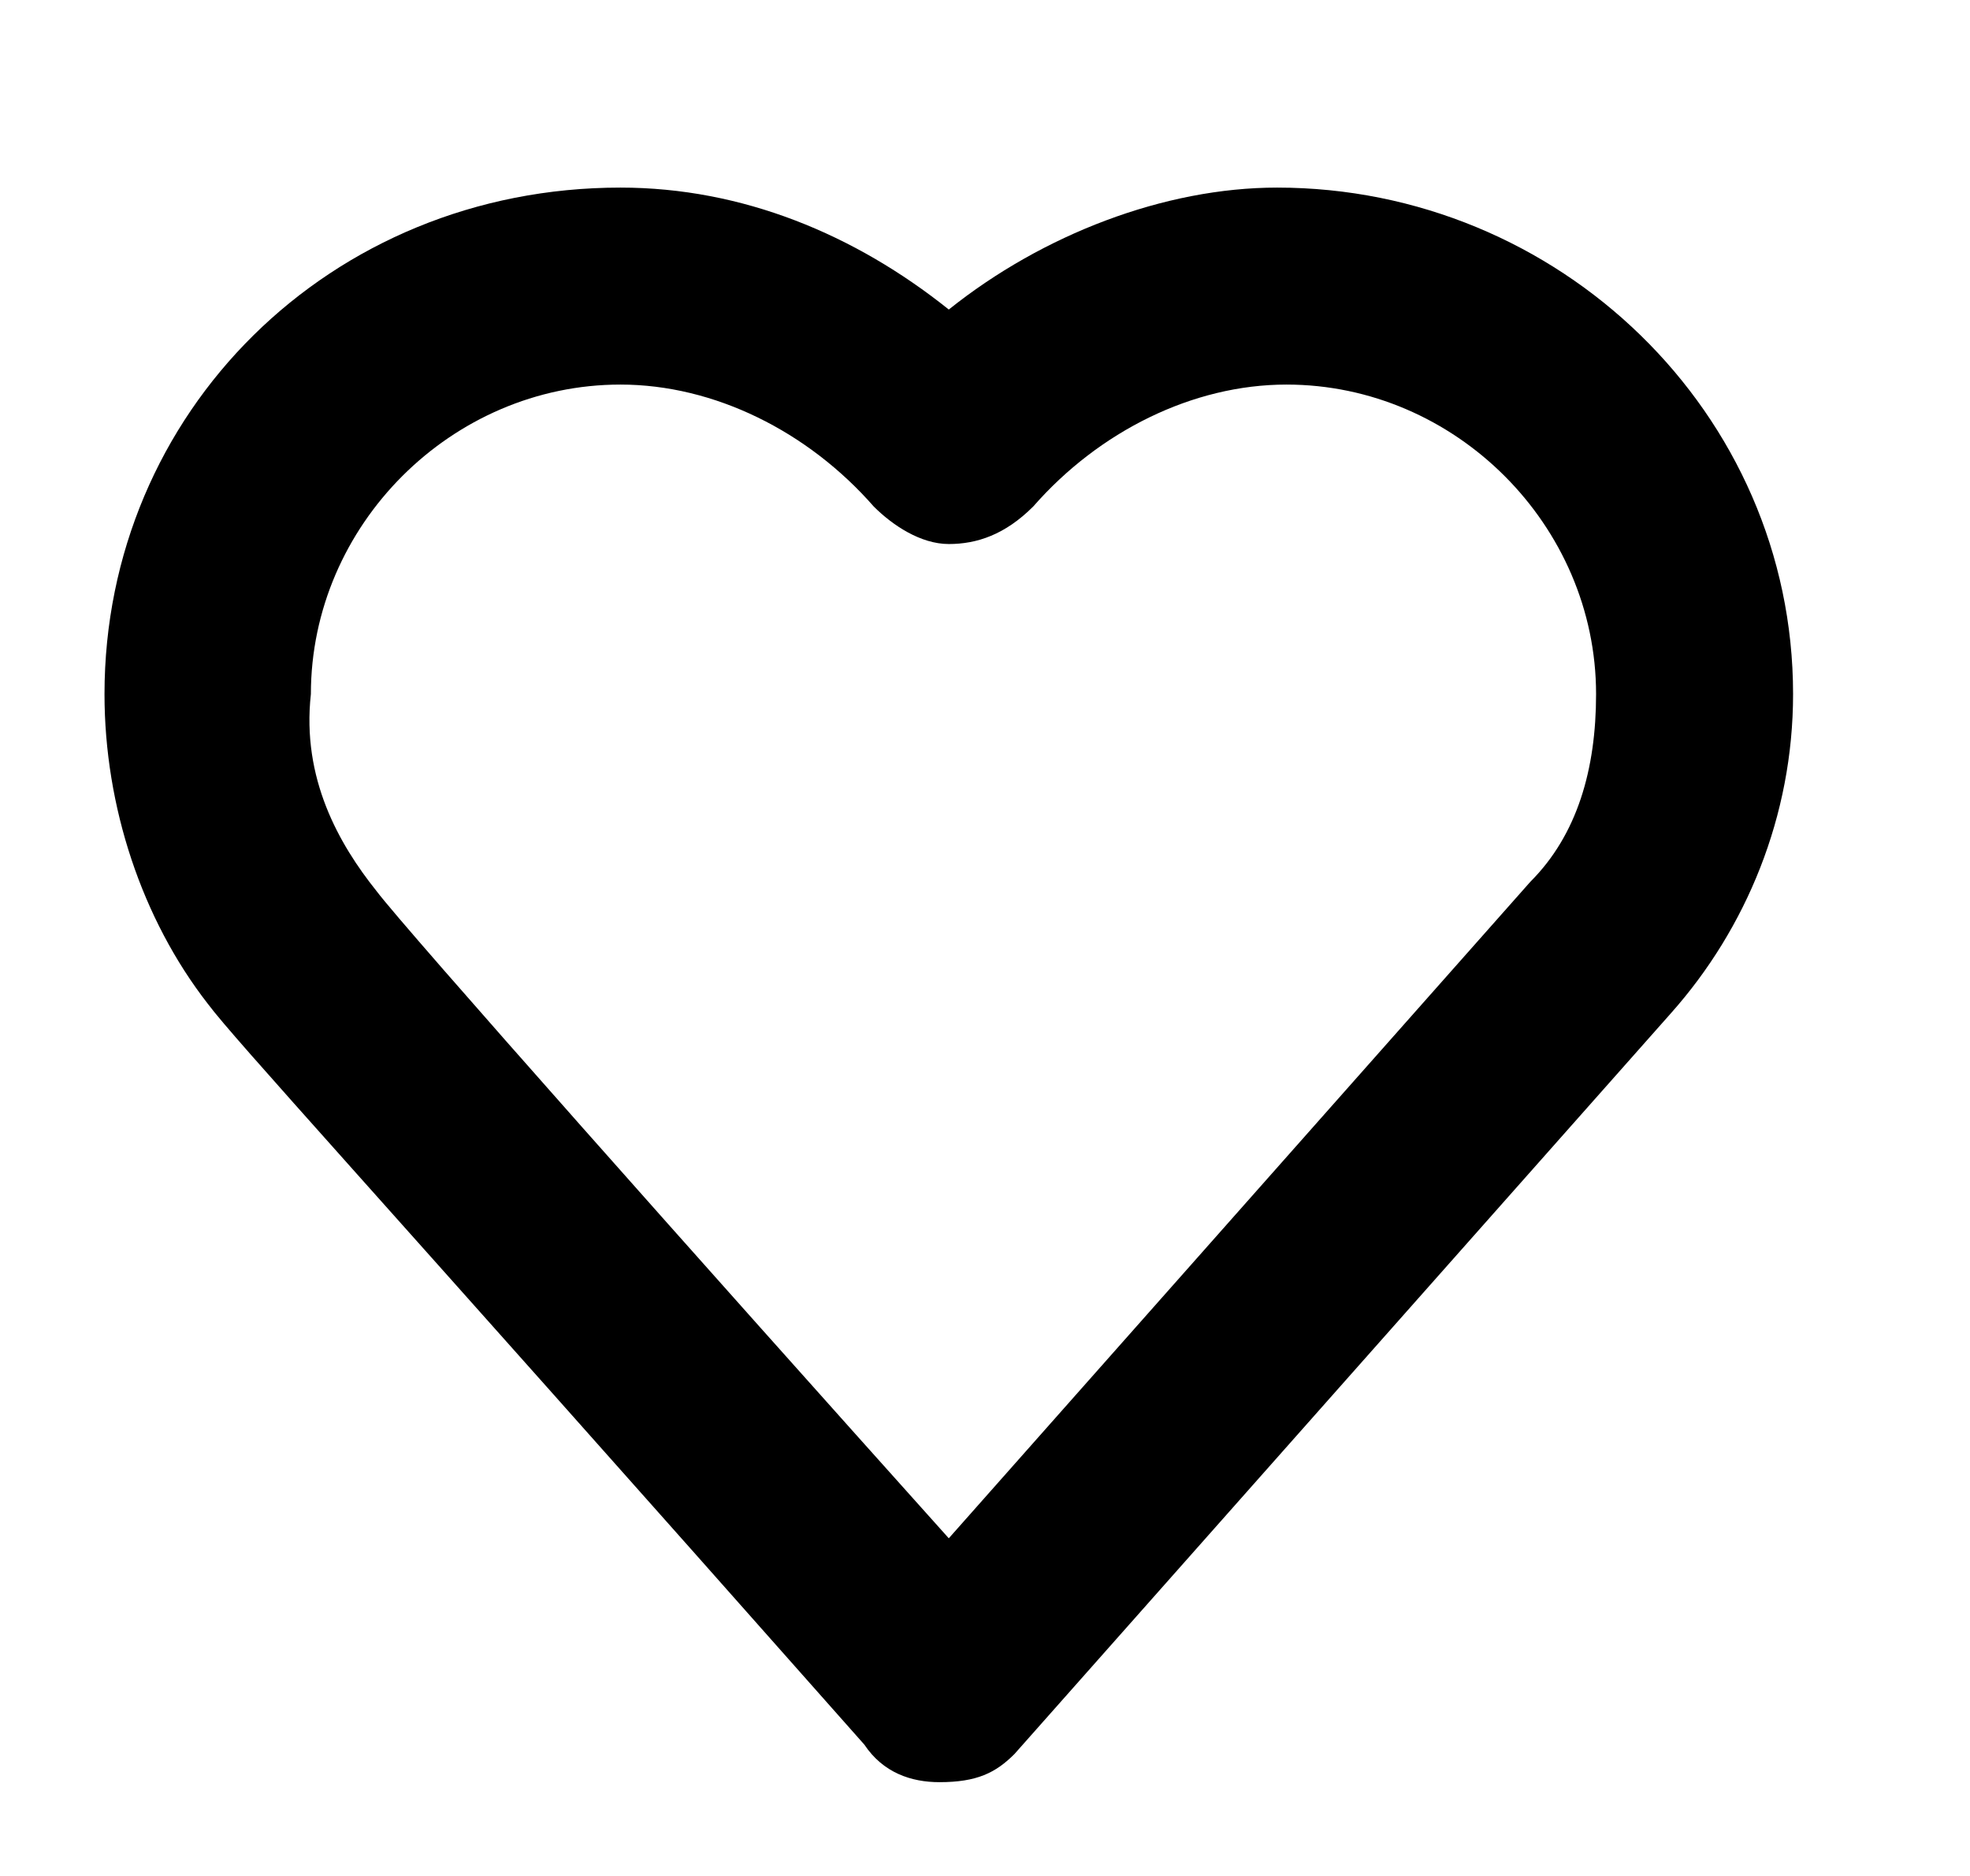
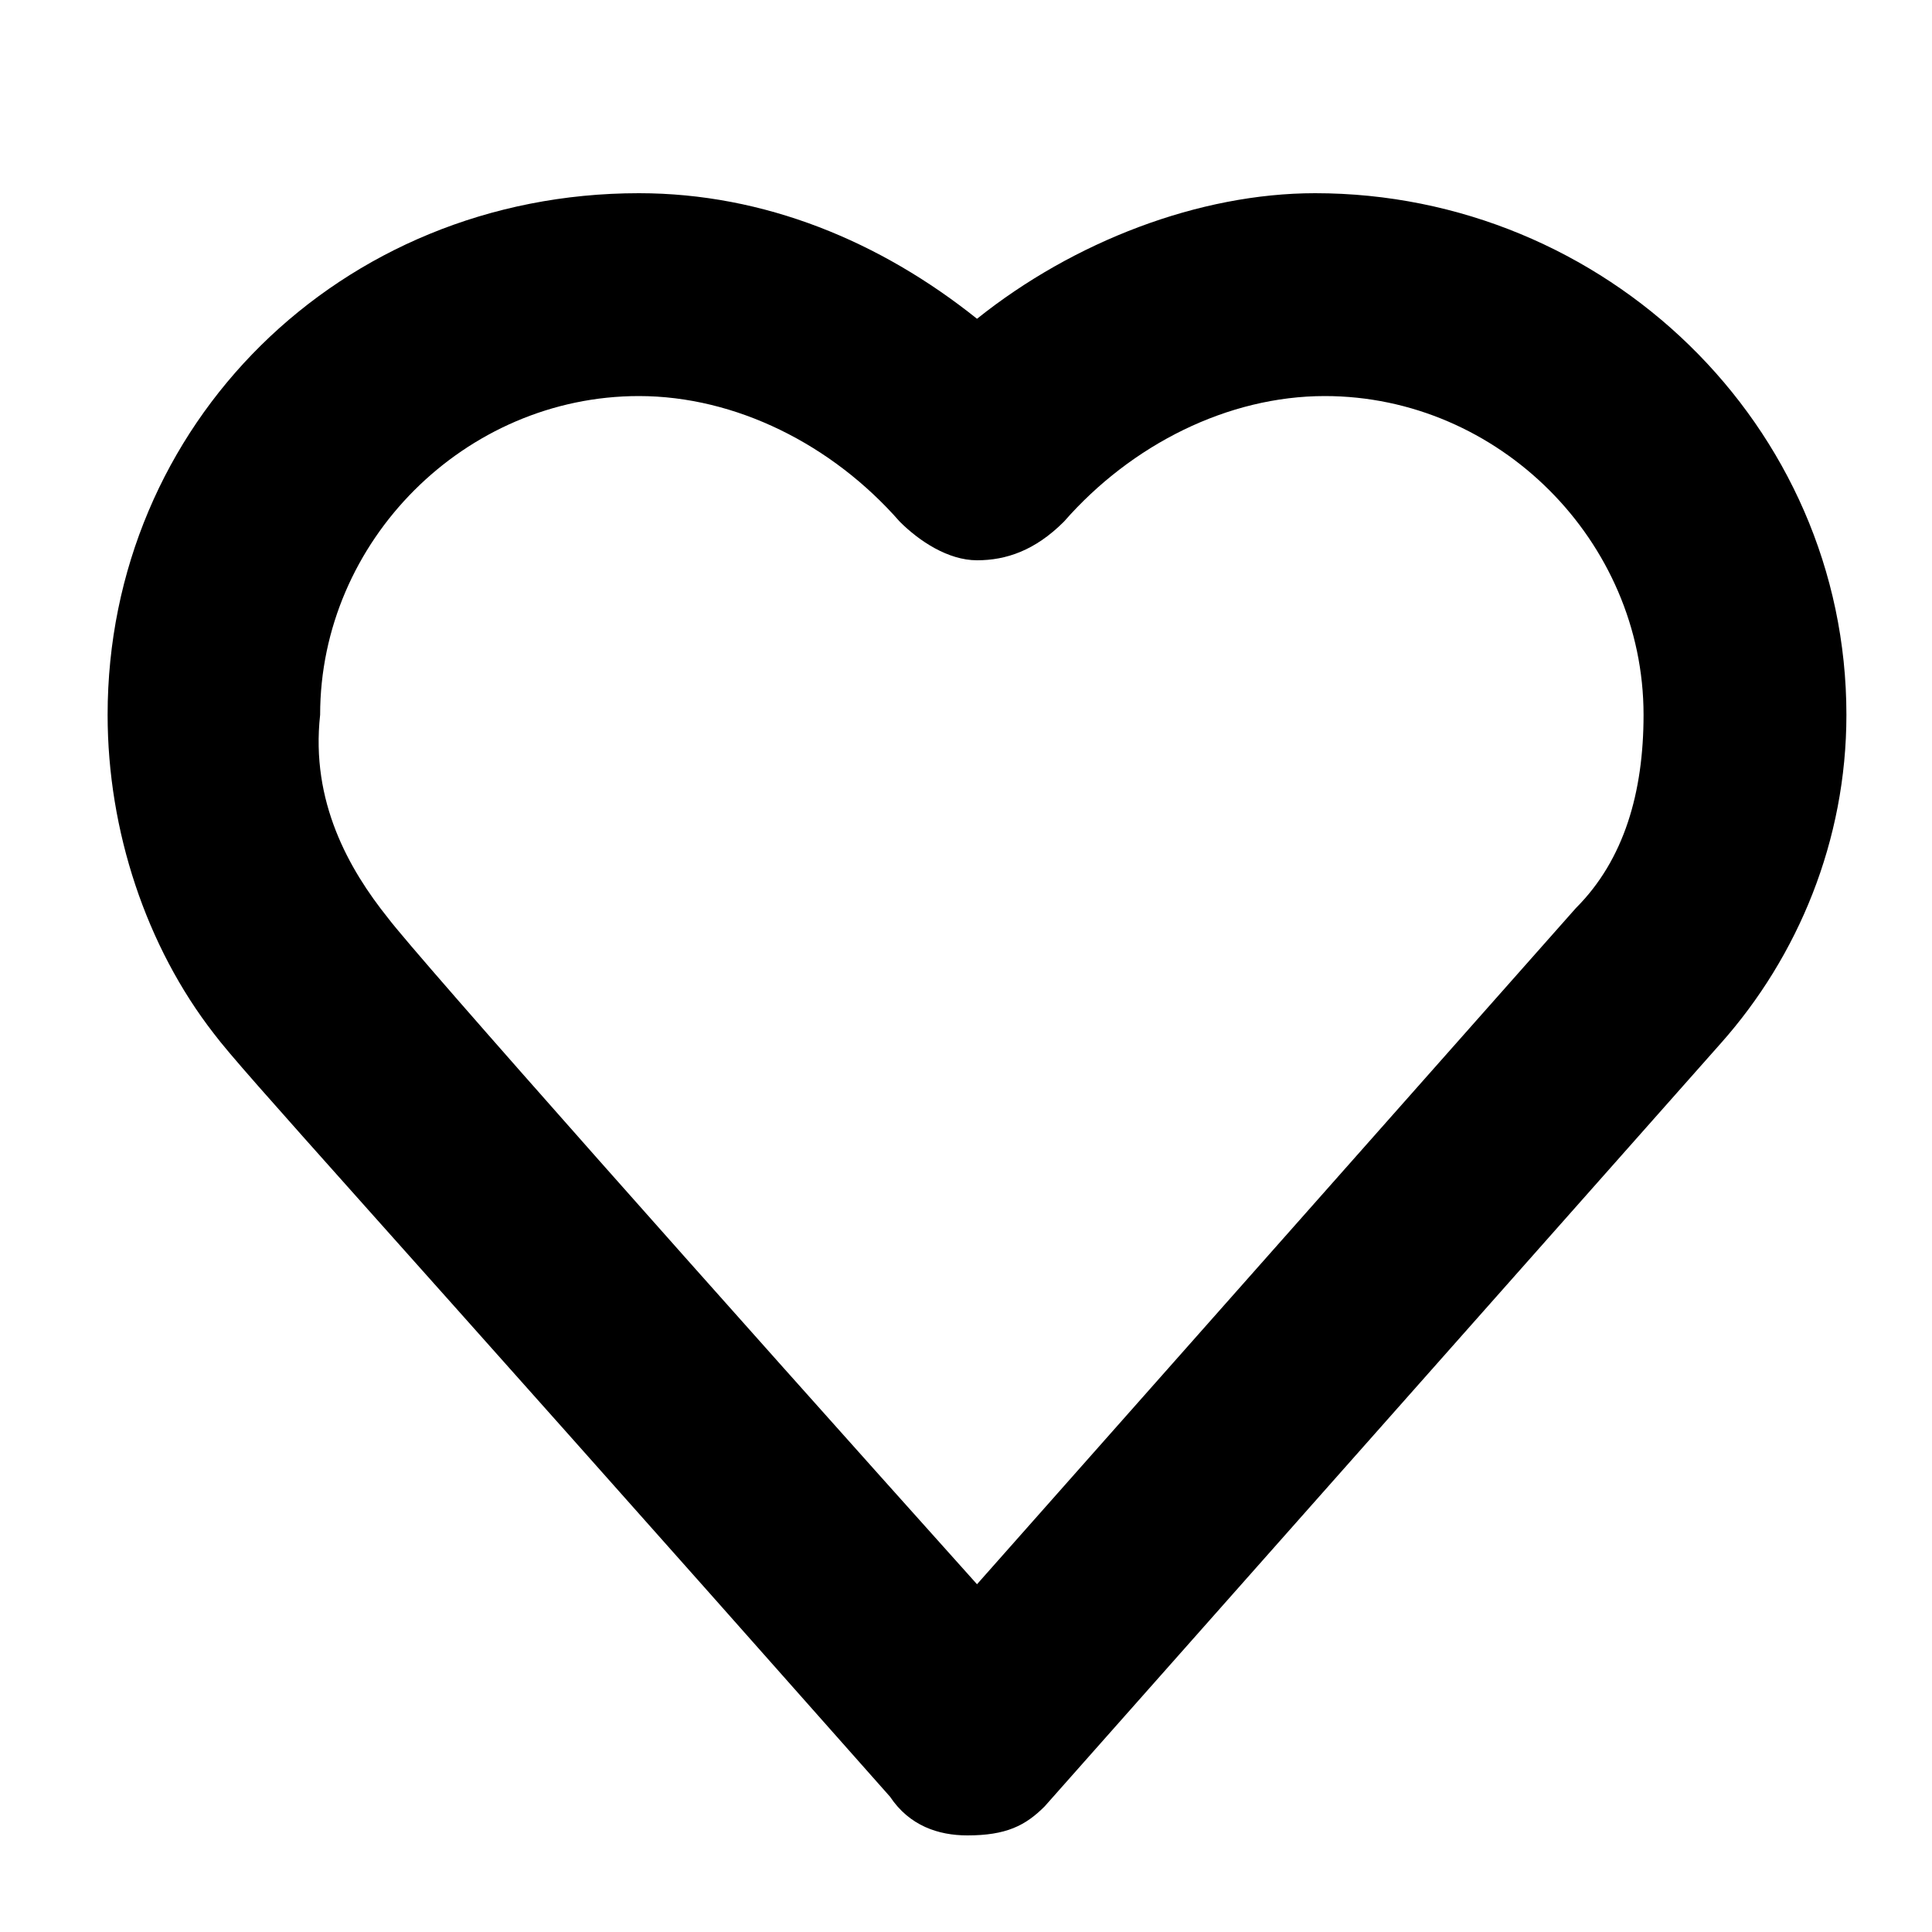
- <svg xmlns="http://www.w3.org/2000/svg" fill="none" viewBox="0 0 21 20">
+ <svg xmlns="http://www.w3.org/2000/svg" width="20" height="20" fill="none">
  <path d="M10.014 19c-.3 0-.6-.1-.8-.4-5.4-6.1-6.7-7.5-7-7.9-.7-.9-1.1-2.1-1.1-3.3 0-3 2.4-5.4 5.5-5.4 1.3 0 2.5.5 3.5 1.3 1-.8 2.3-1.3 3.5-1.3 3 0 5.5 2.4 5.5 5.4 0 1.3-.5 2.5-1.3 3.4l-7 7.9c-.2.2-.4.3-.8.3Zm-6-9.5c.3.4 3.5 4 6.1 6.9l6.2-7c.5-.5.7-1.2.7-2 0-1.8-1.5-3.3-3.3-3.3-1 0-2 .5-2.7 1.3-.3.3-.6.4-.9.4-.3 0-.6-.2-.8-.4-.7-.8-1.7-1.3-2.7-1.3-1.8 0-3.3 1.5-3.3 3.3-.1.9.3 1.6.7 2.1-.1 0-.1 0 0 0Z" fill="#000" />
</svg>
